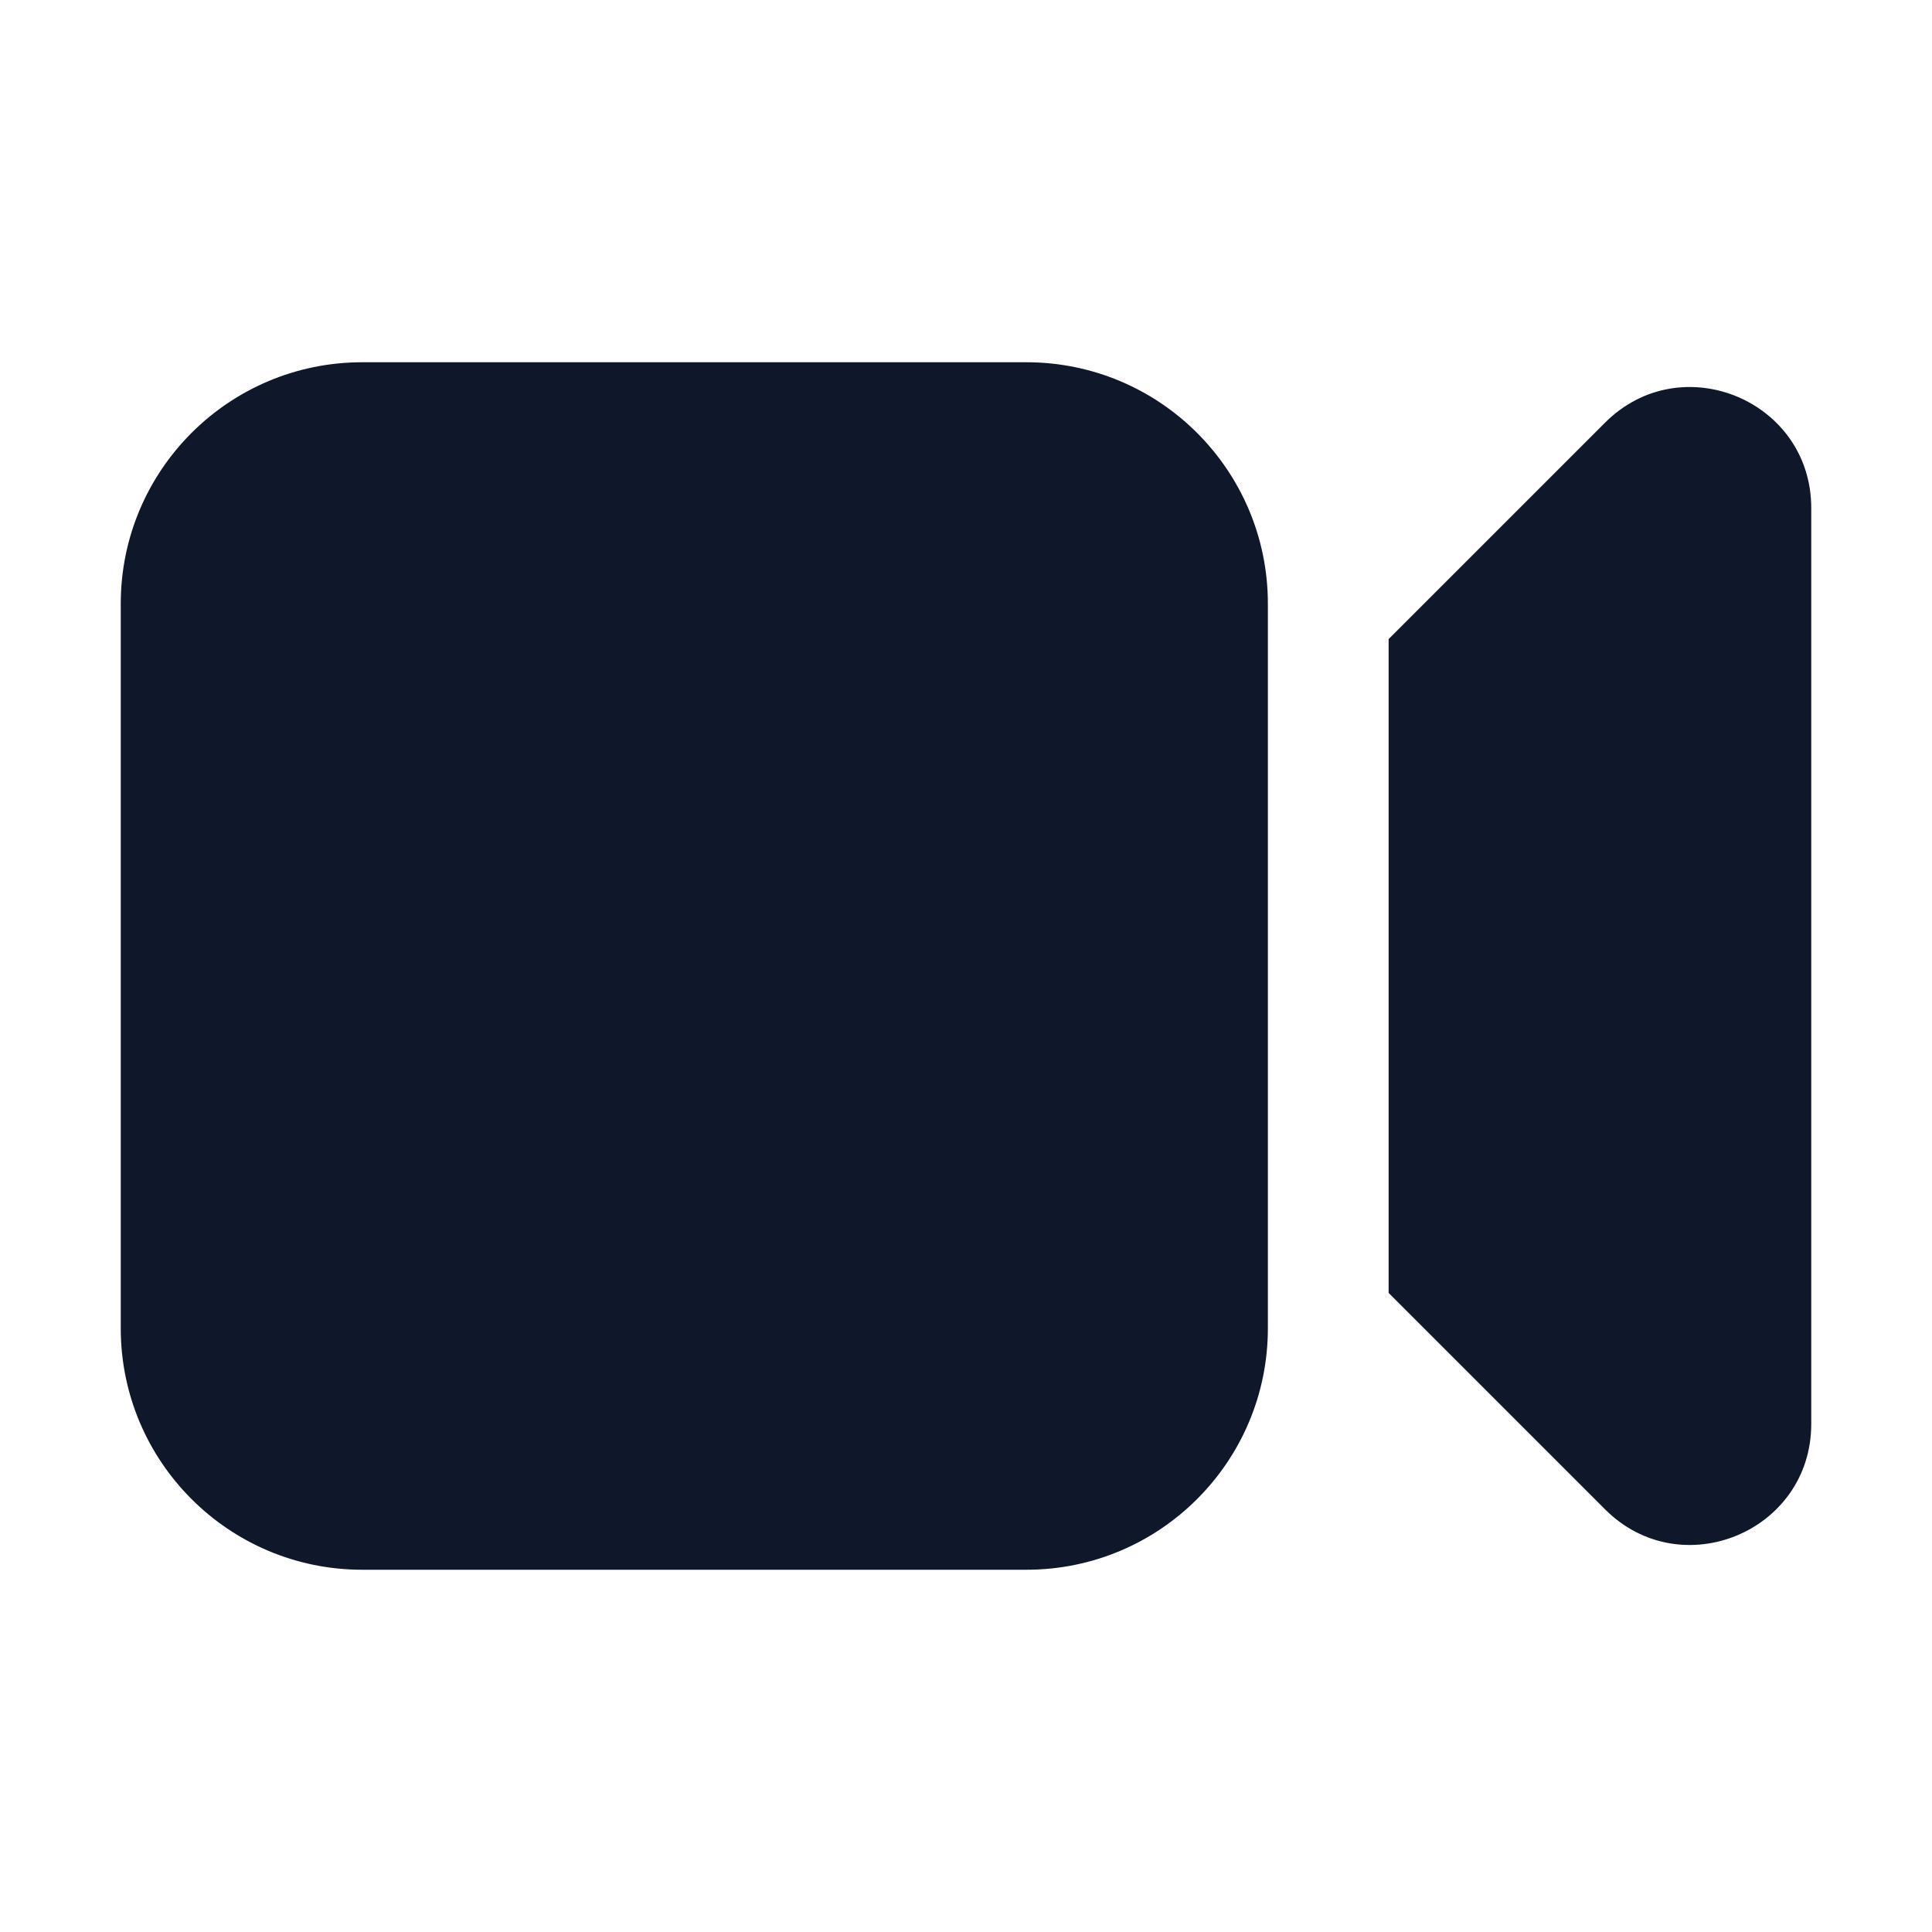
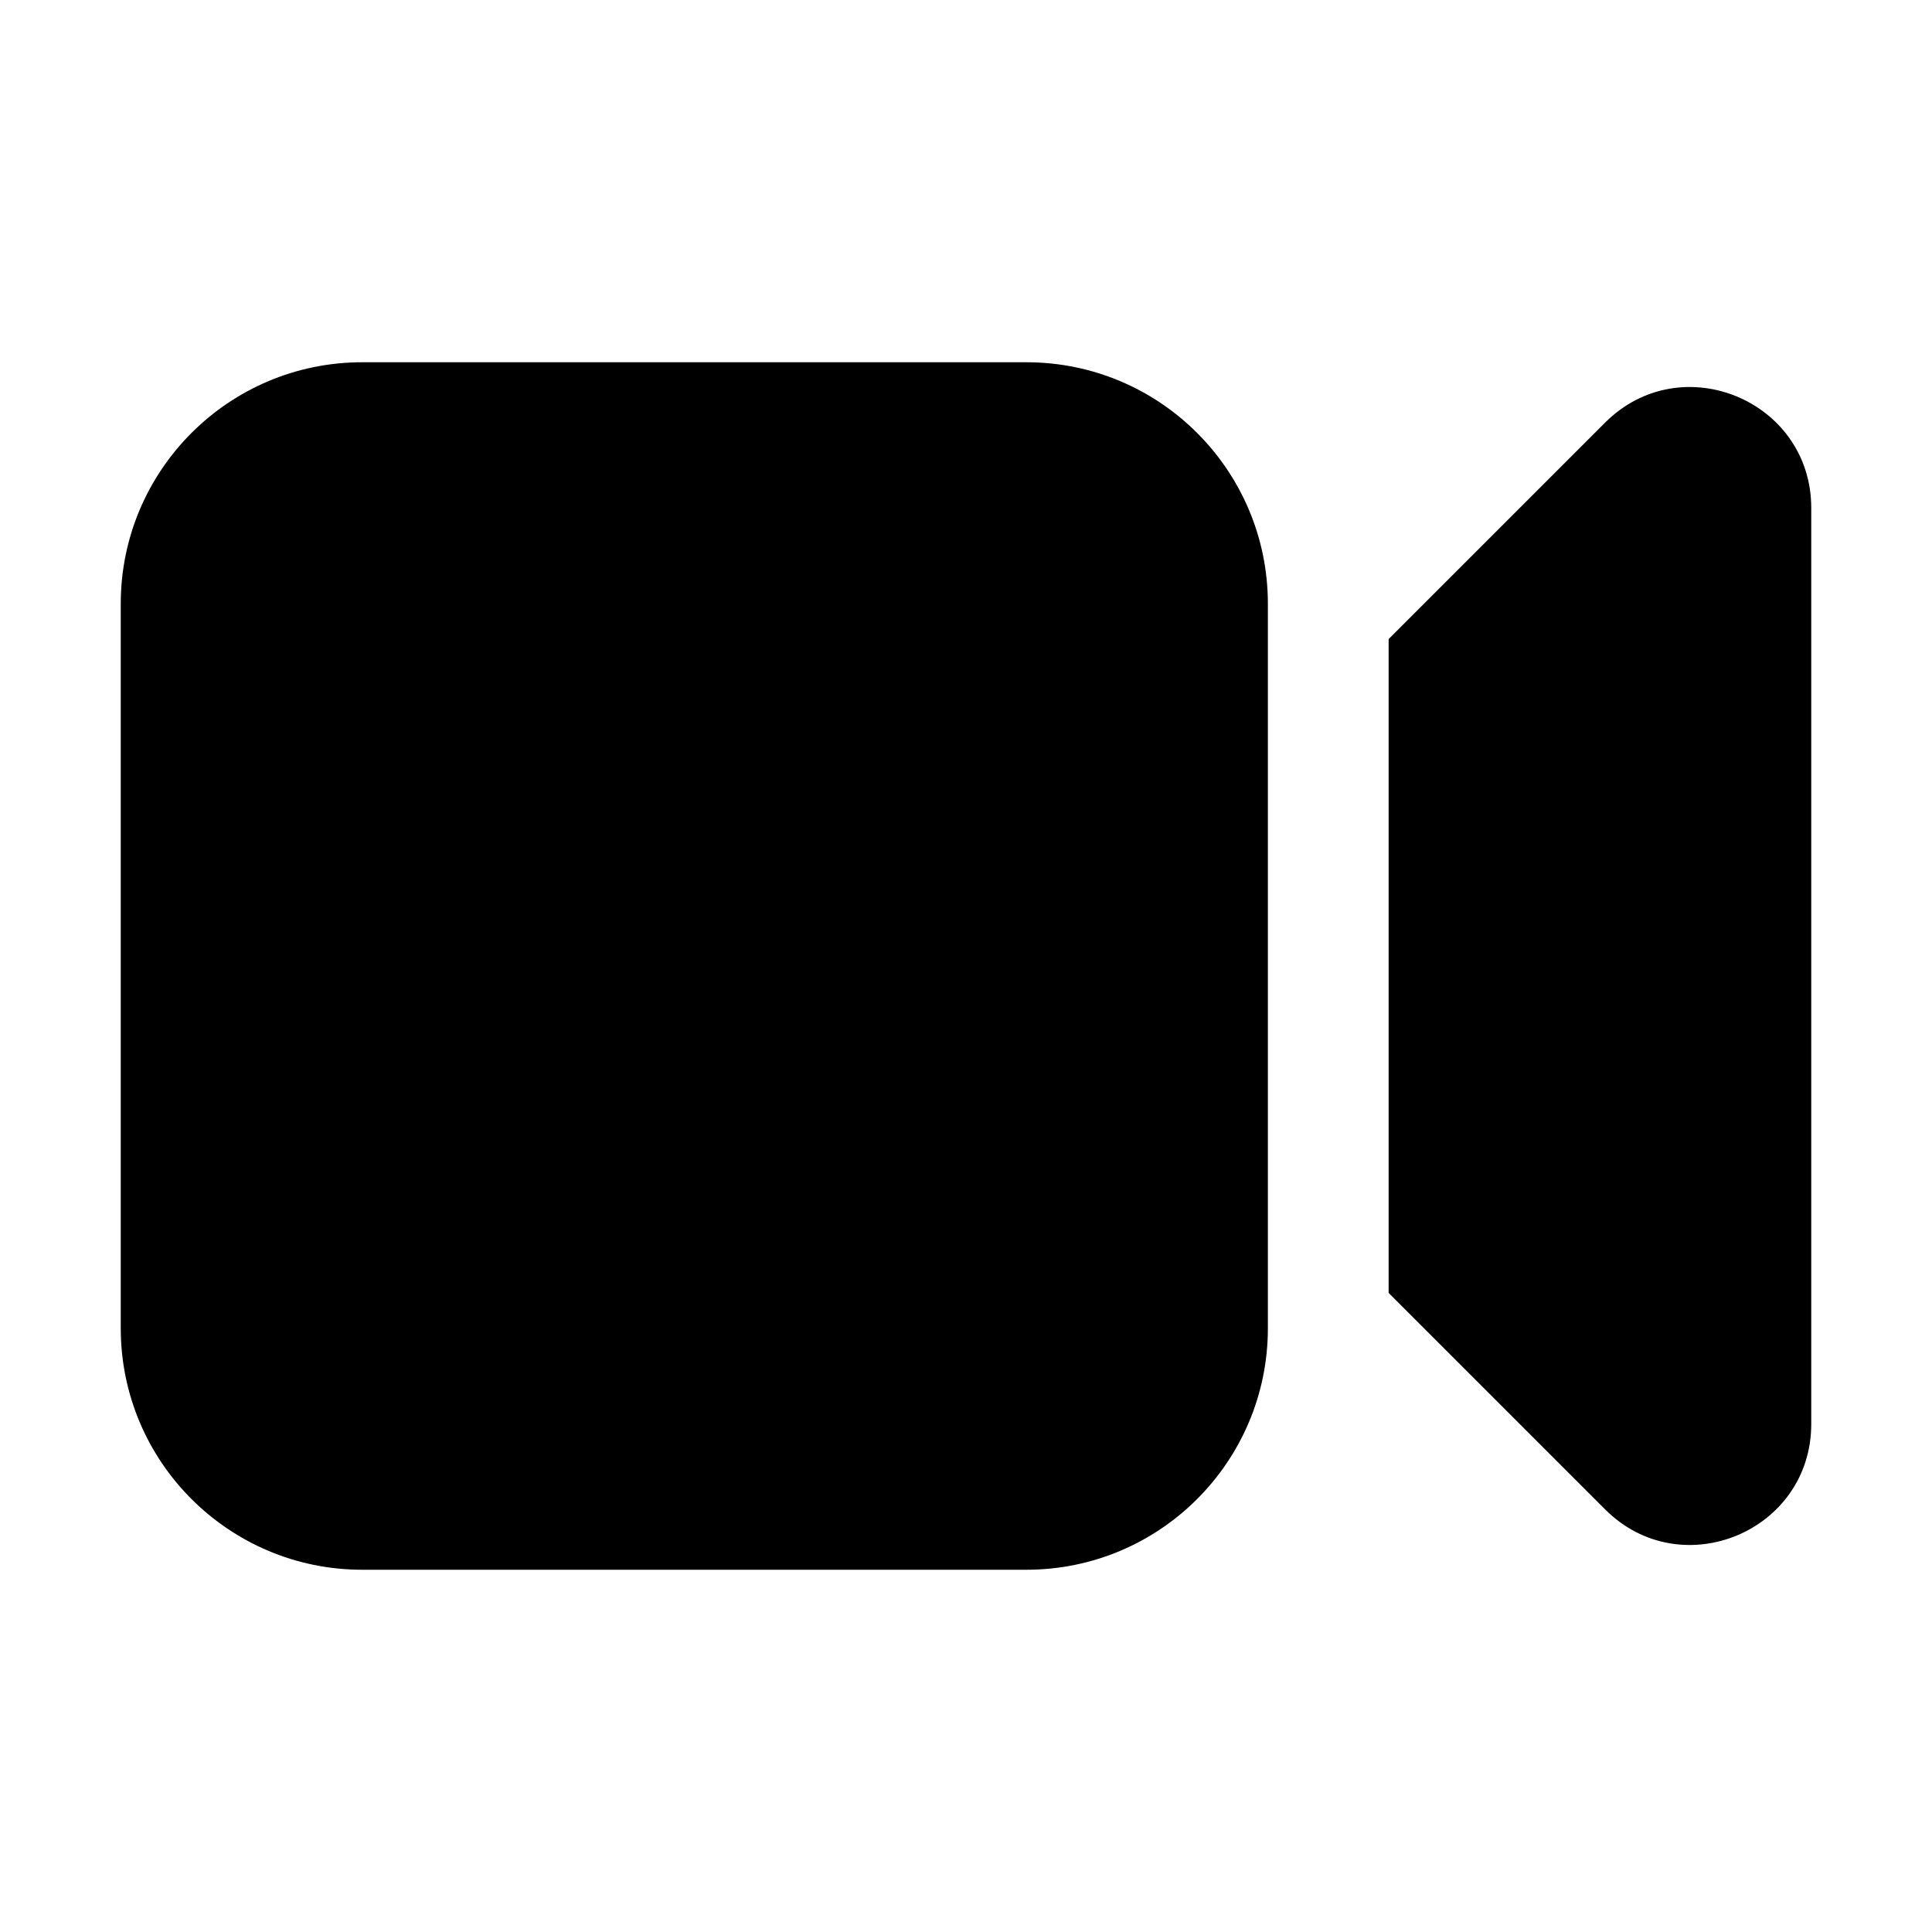
<svg xmlns="http://www.w3.org/2000/svg" width="24" height="24" viewBox="0 0 24 24" fill="none">
-   <path d="M4.5 4.5C2.843 4.5 1.5 5.843 1.5 7.5V16.5C1.5 18.157 2.843 19.5 4.5 19.5H12.75C14.407 19.5 15.75 18.157 15.75 16.5V7.5C15.75 5.843 14.407 4.5 12.75 4.5H4.5Z" fill="#0F172A" />
-   <path d="M19.939 18.75L17.25 16.061V7.939L19.939 5.25C20.884 4.305 22.5 4.974 22.5 6.311V17.689C22.5 19.026 20.884 19.695 19.939 18.75Z" fill="#0F172A" />
+   <path d="M4.5 4.5C2.843 4.5 1.5 5.843 1.5 7.5V16.5C1.5 18.157 2.843 19.5 4.5 19.5H12.75C14.407 19.5 15.75 18.157 15.75 16.5V7.5C15.75 5.843 14.407 4.5 12.75 4.5H4.5Z" fill="currentColor" />
+   <path d="M19.939 18.75L17.25 16.061V7.939L19.939 5.25C20.884 4.305 22.5 4.974 22.5 6.311V17.689C22.5 19.026 20.884 19.695 19.939 18.75Z" fill="currentColor" />
</svg>
